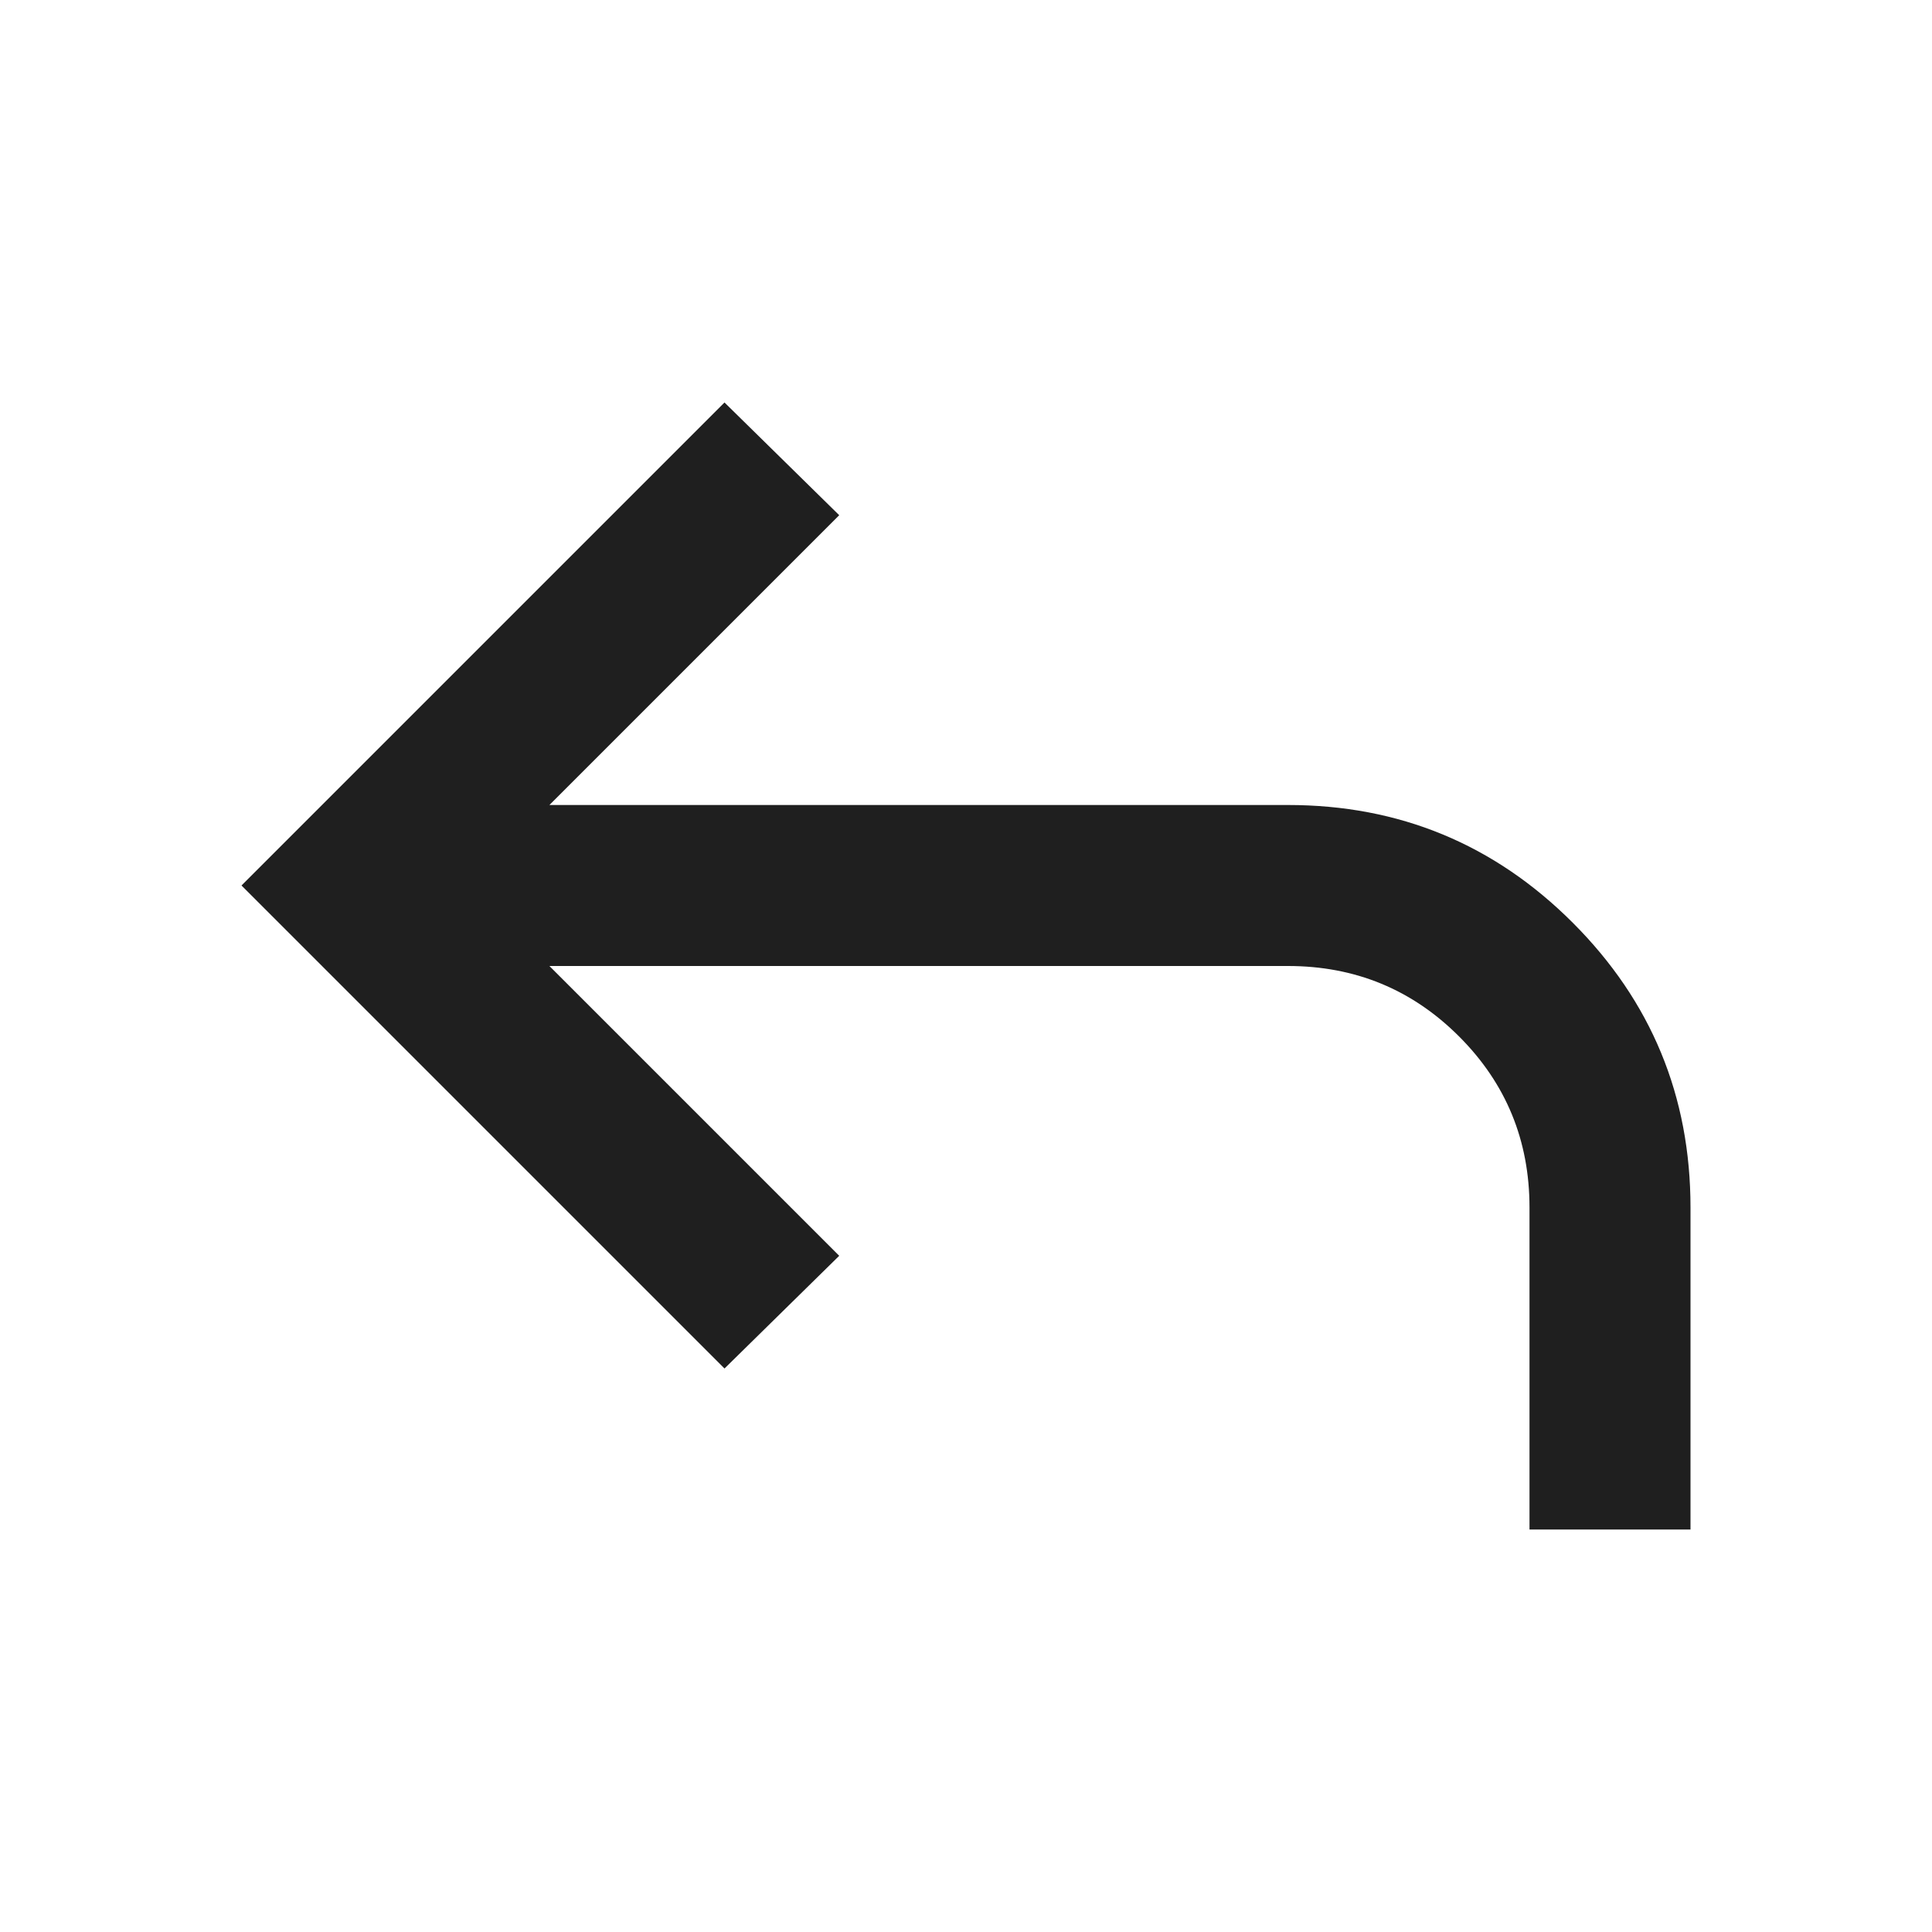
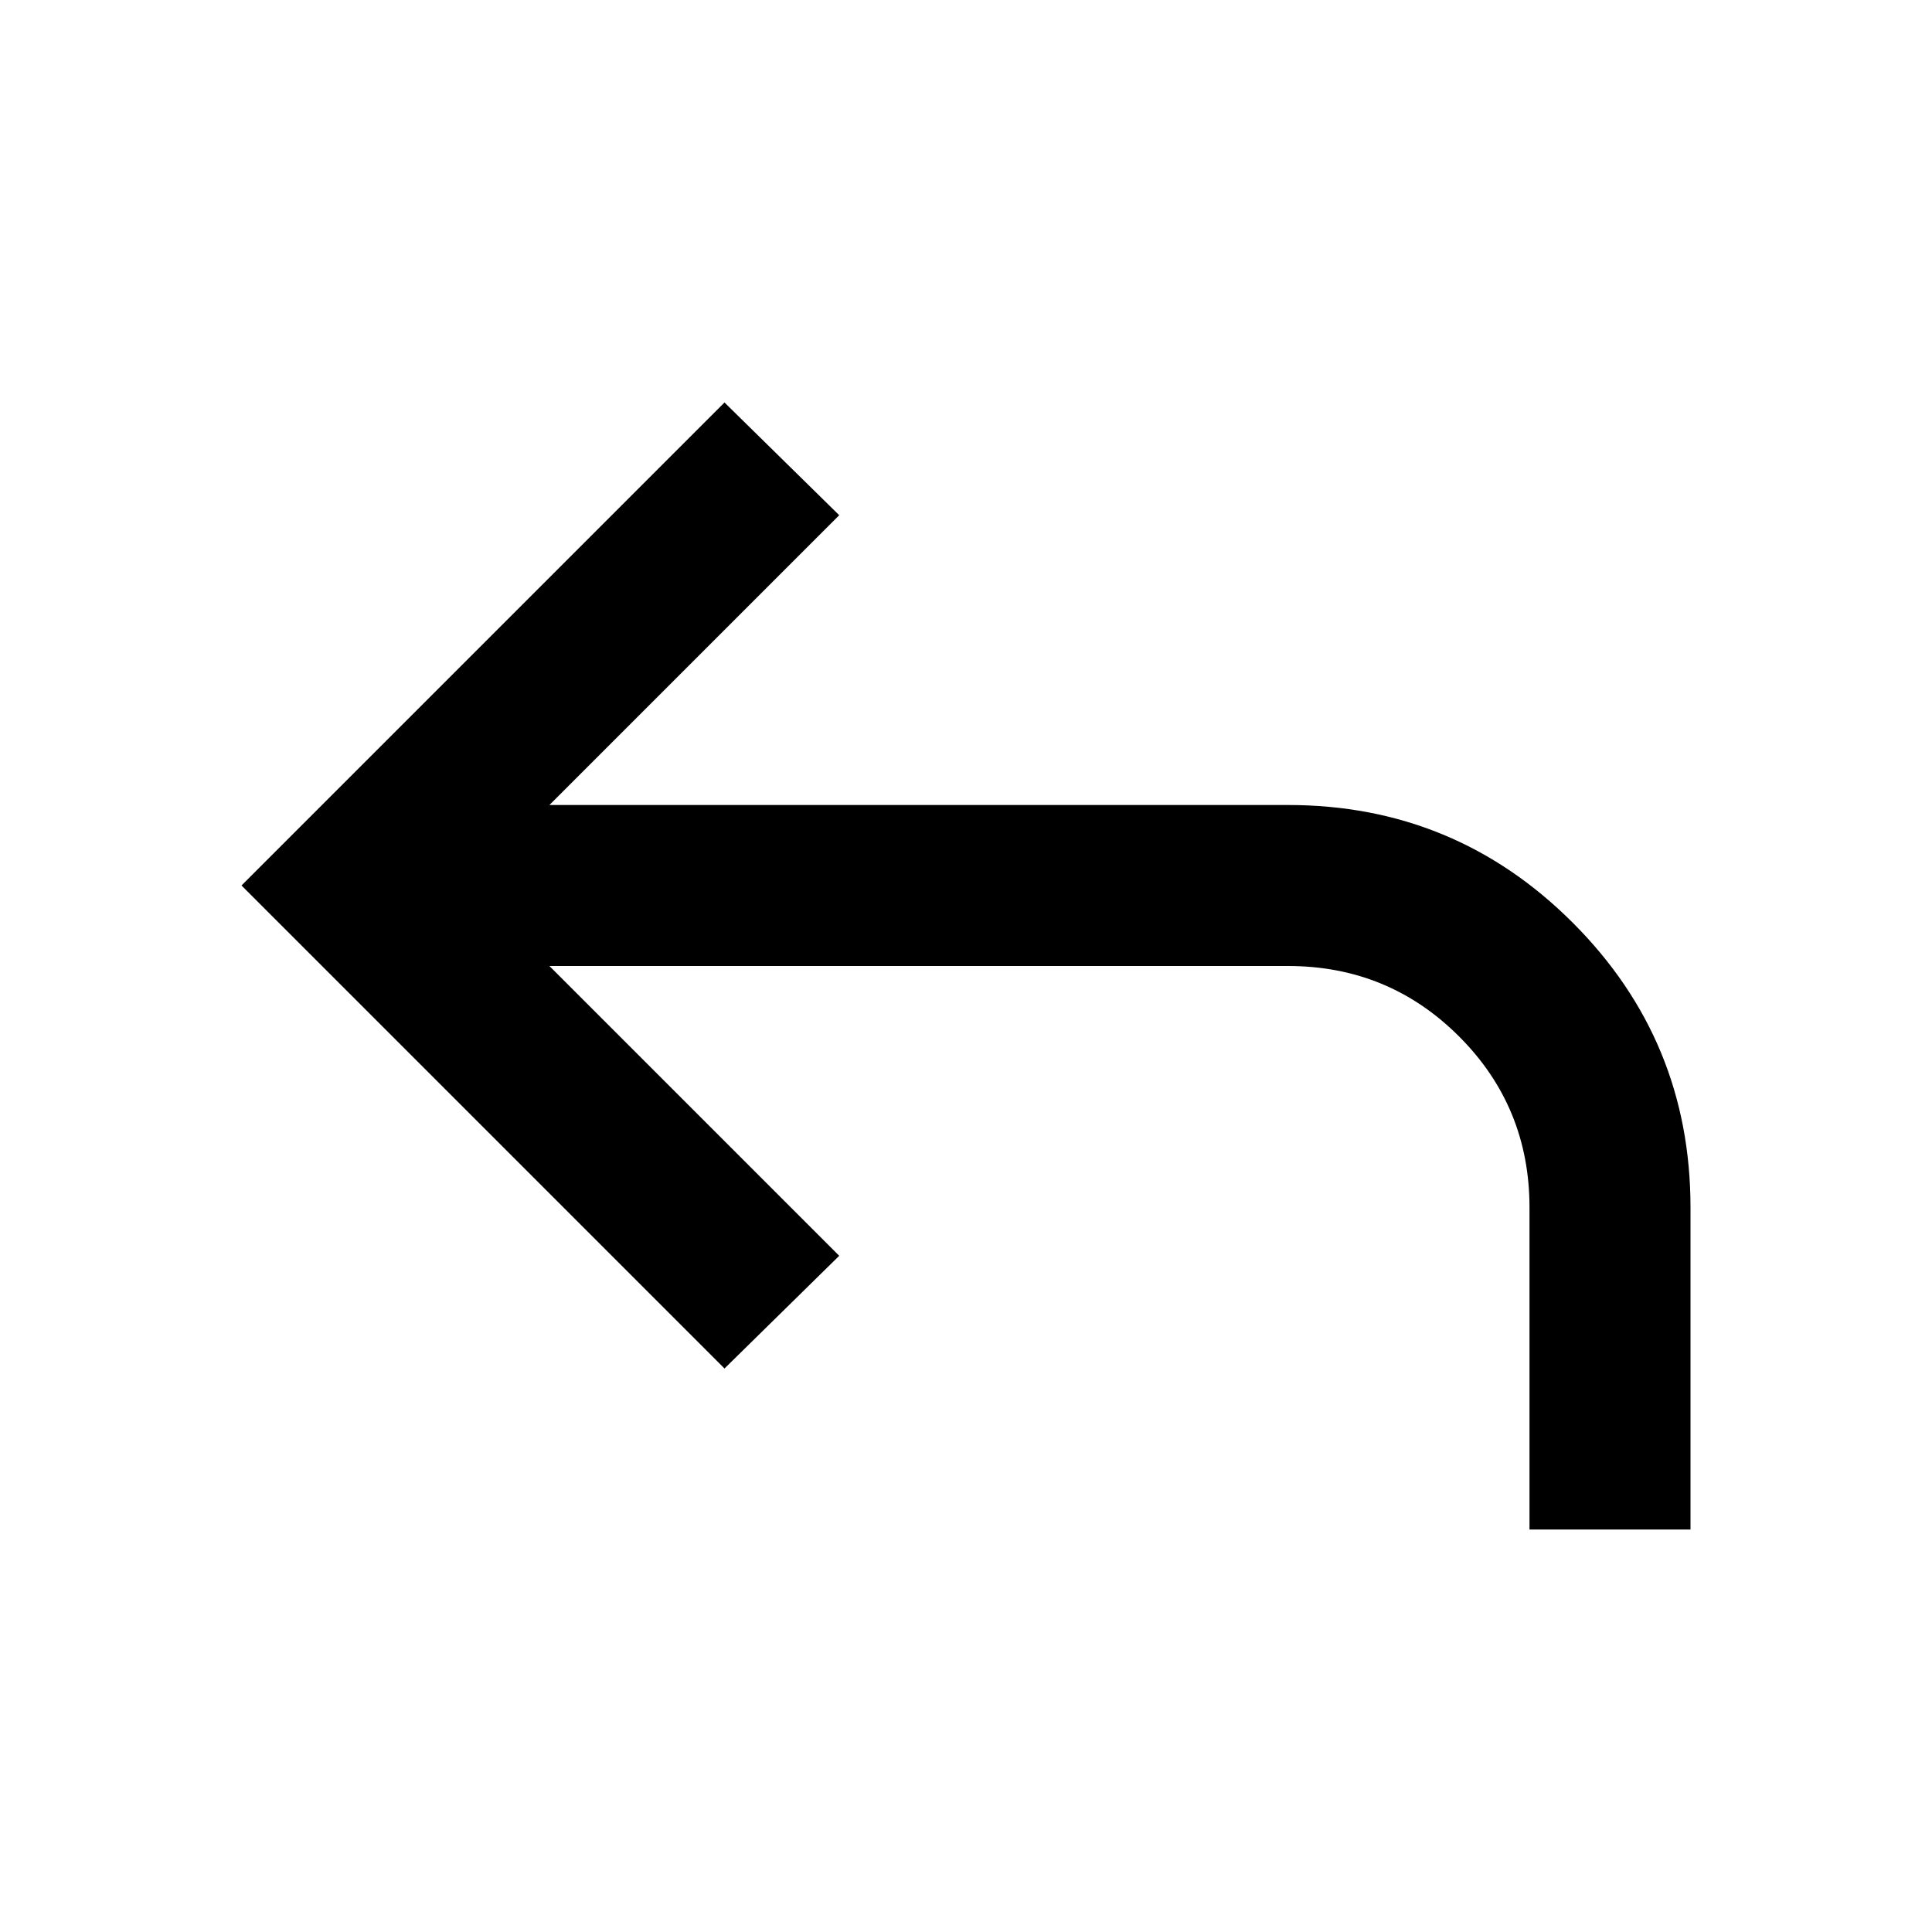
- <svg xmlns="http://www.w3.org/2000/svg" height="24px" viewBox="0 -960 960 960" width="24px" fill="#1f1f1f">
+ <svg xmlns="http://www.w3.org/2000/svg" height="24px" viewBox="0 -960 960 960" width="24px" fill="currentColor">
  <path d="M760-200v-160q0-50-35-85t-85-35H273l144 144-57 56-240-240 240-240 57 56-144 144h367q83 0 141.5 58.5T840-360v160h-80Z" />
</svg>
